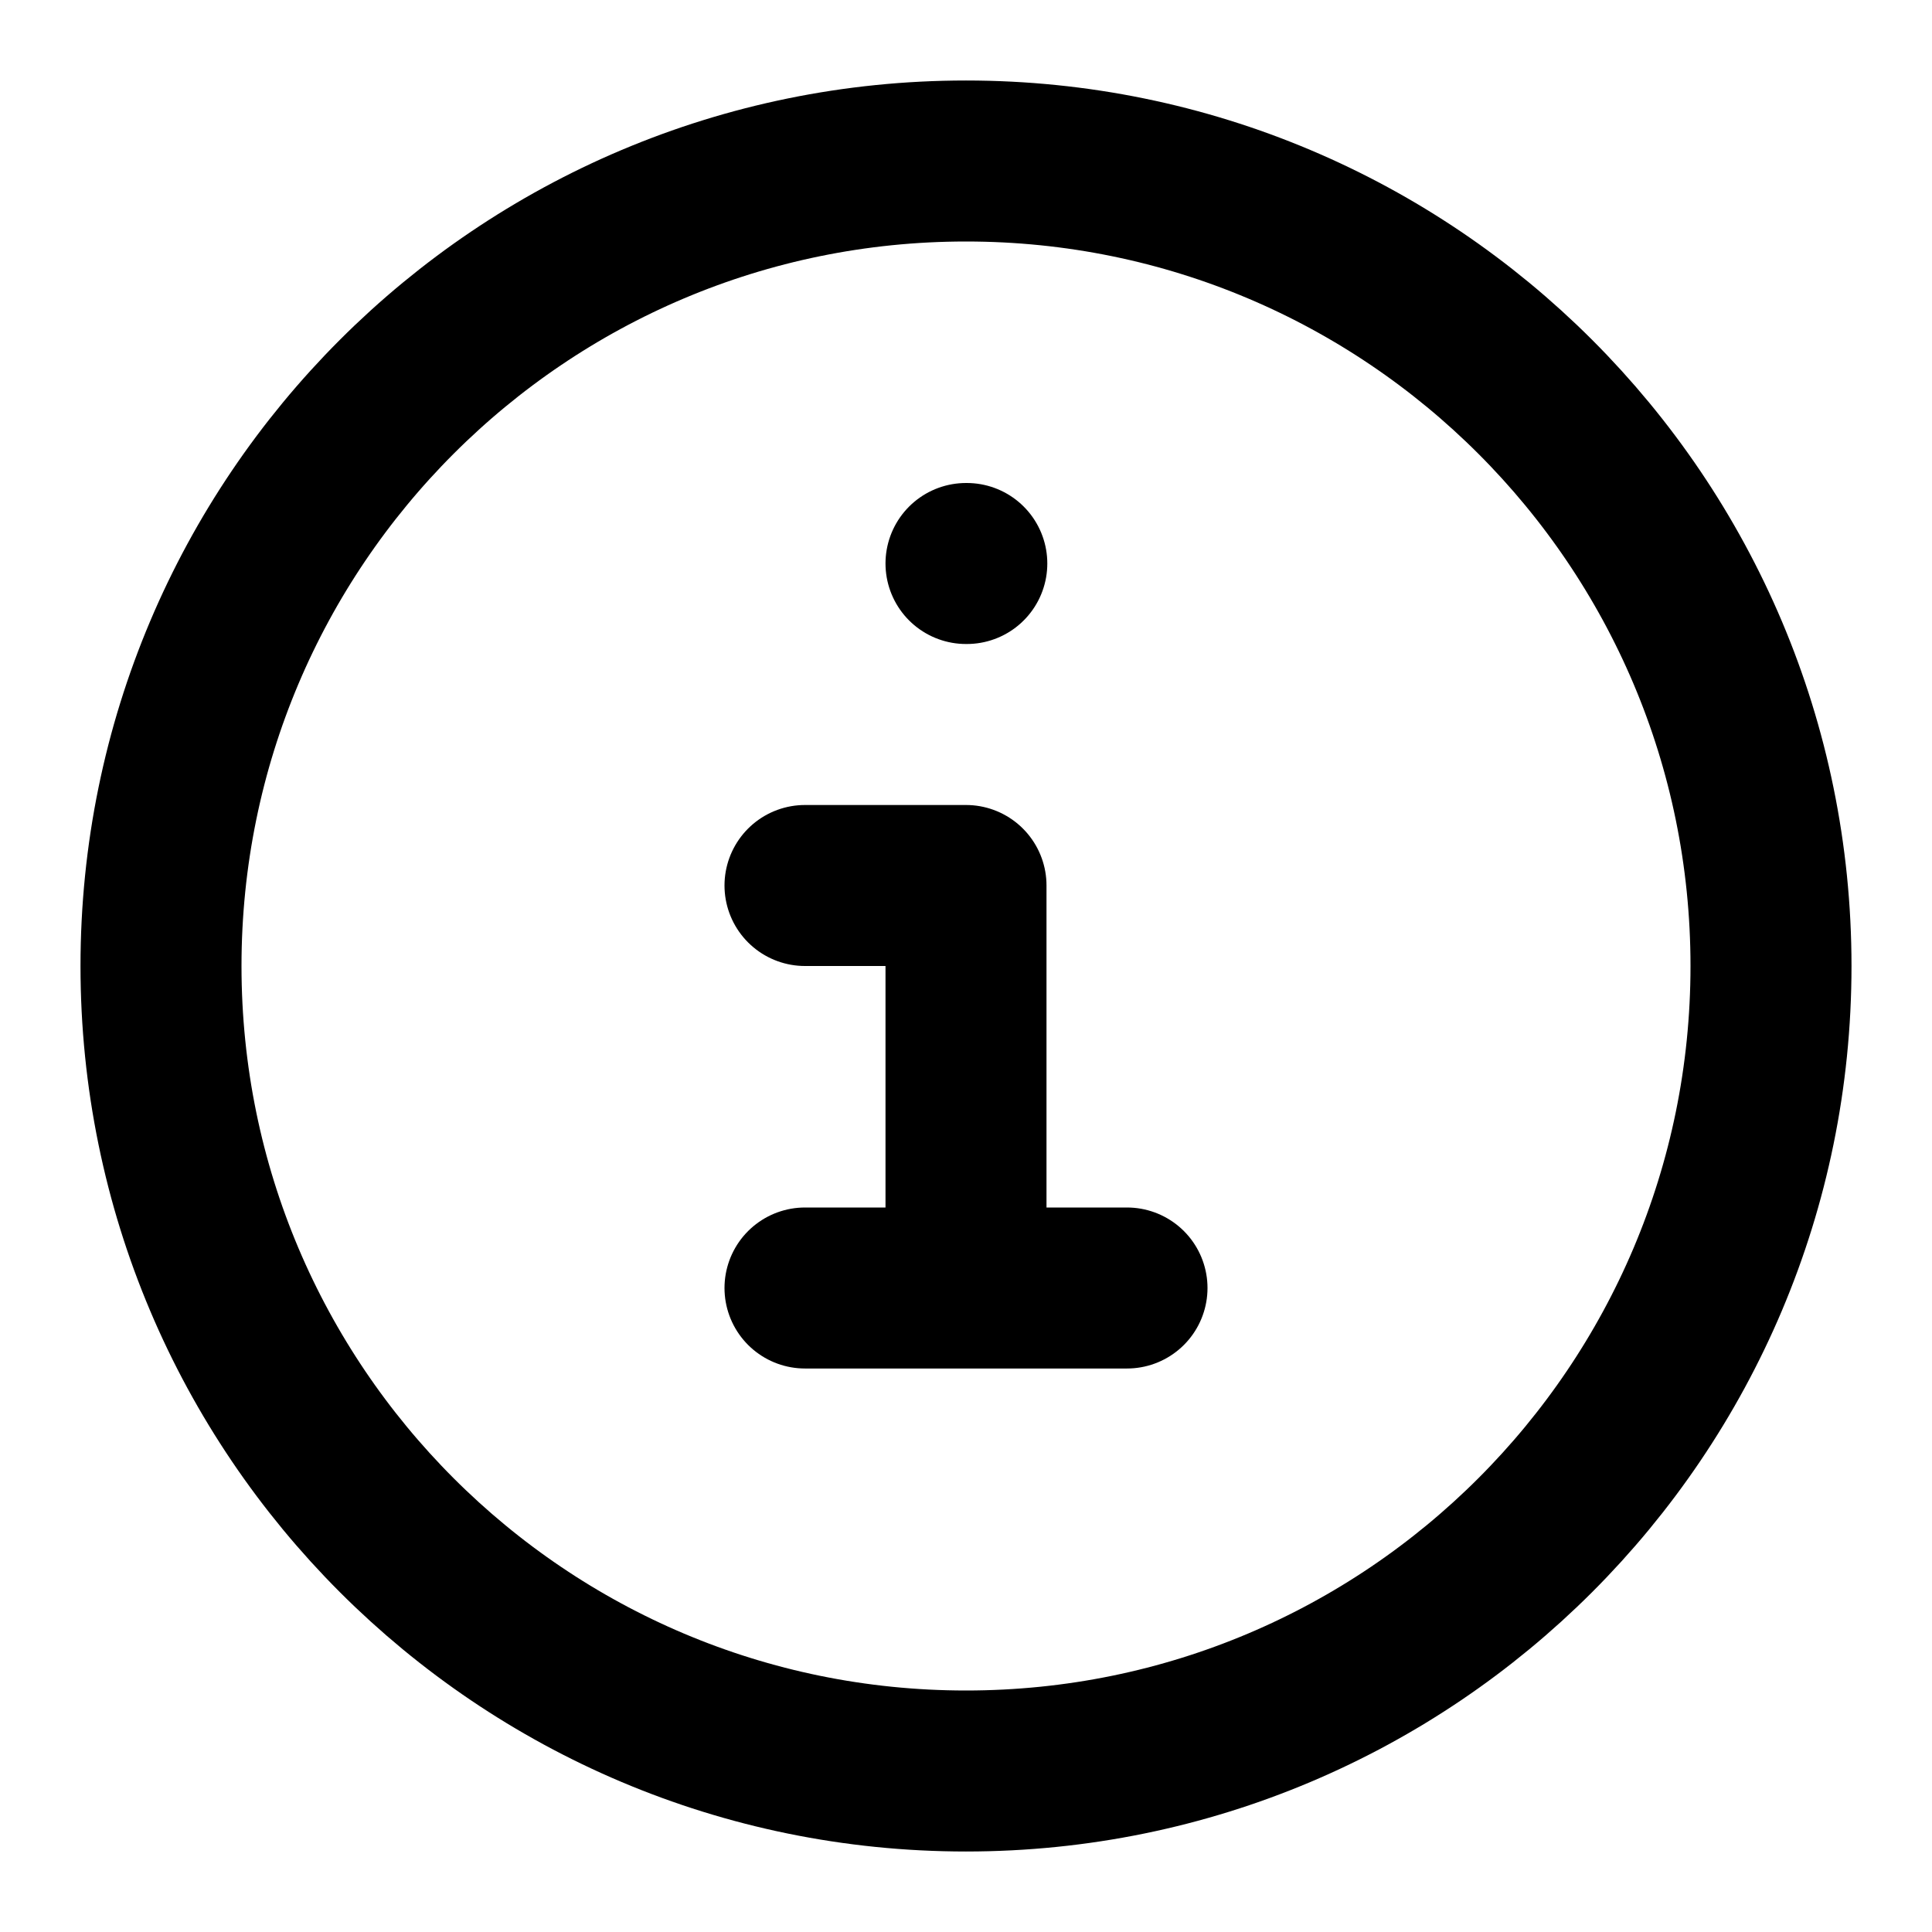
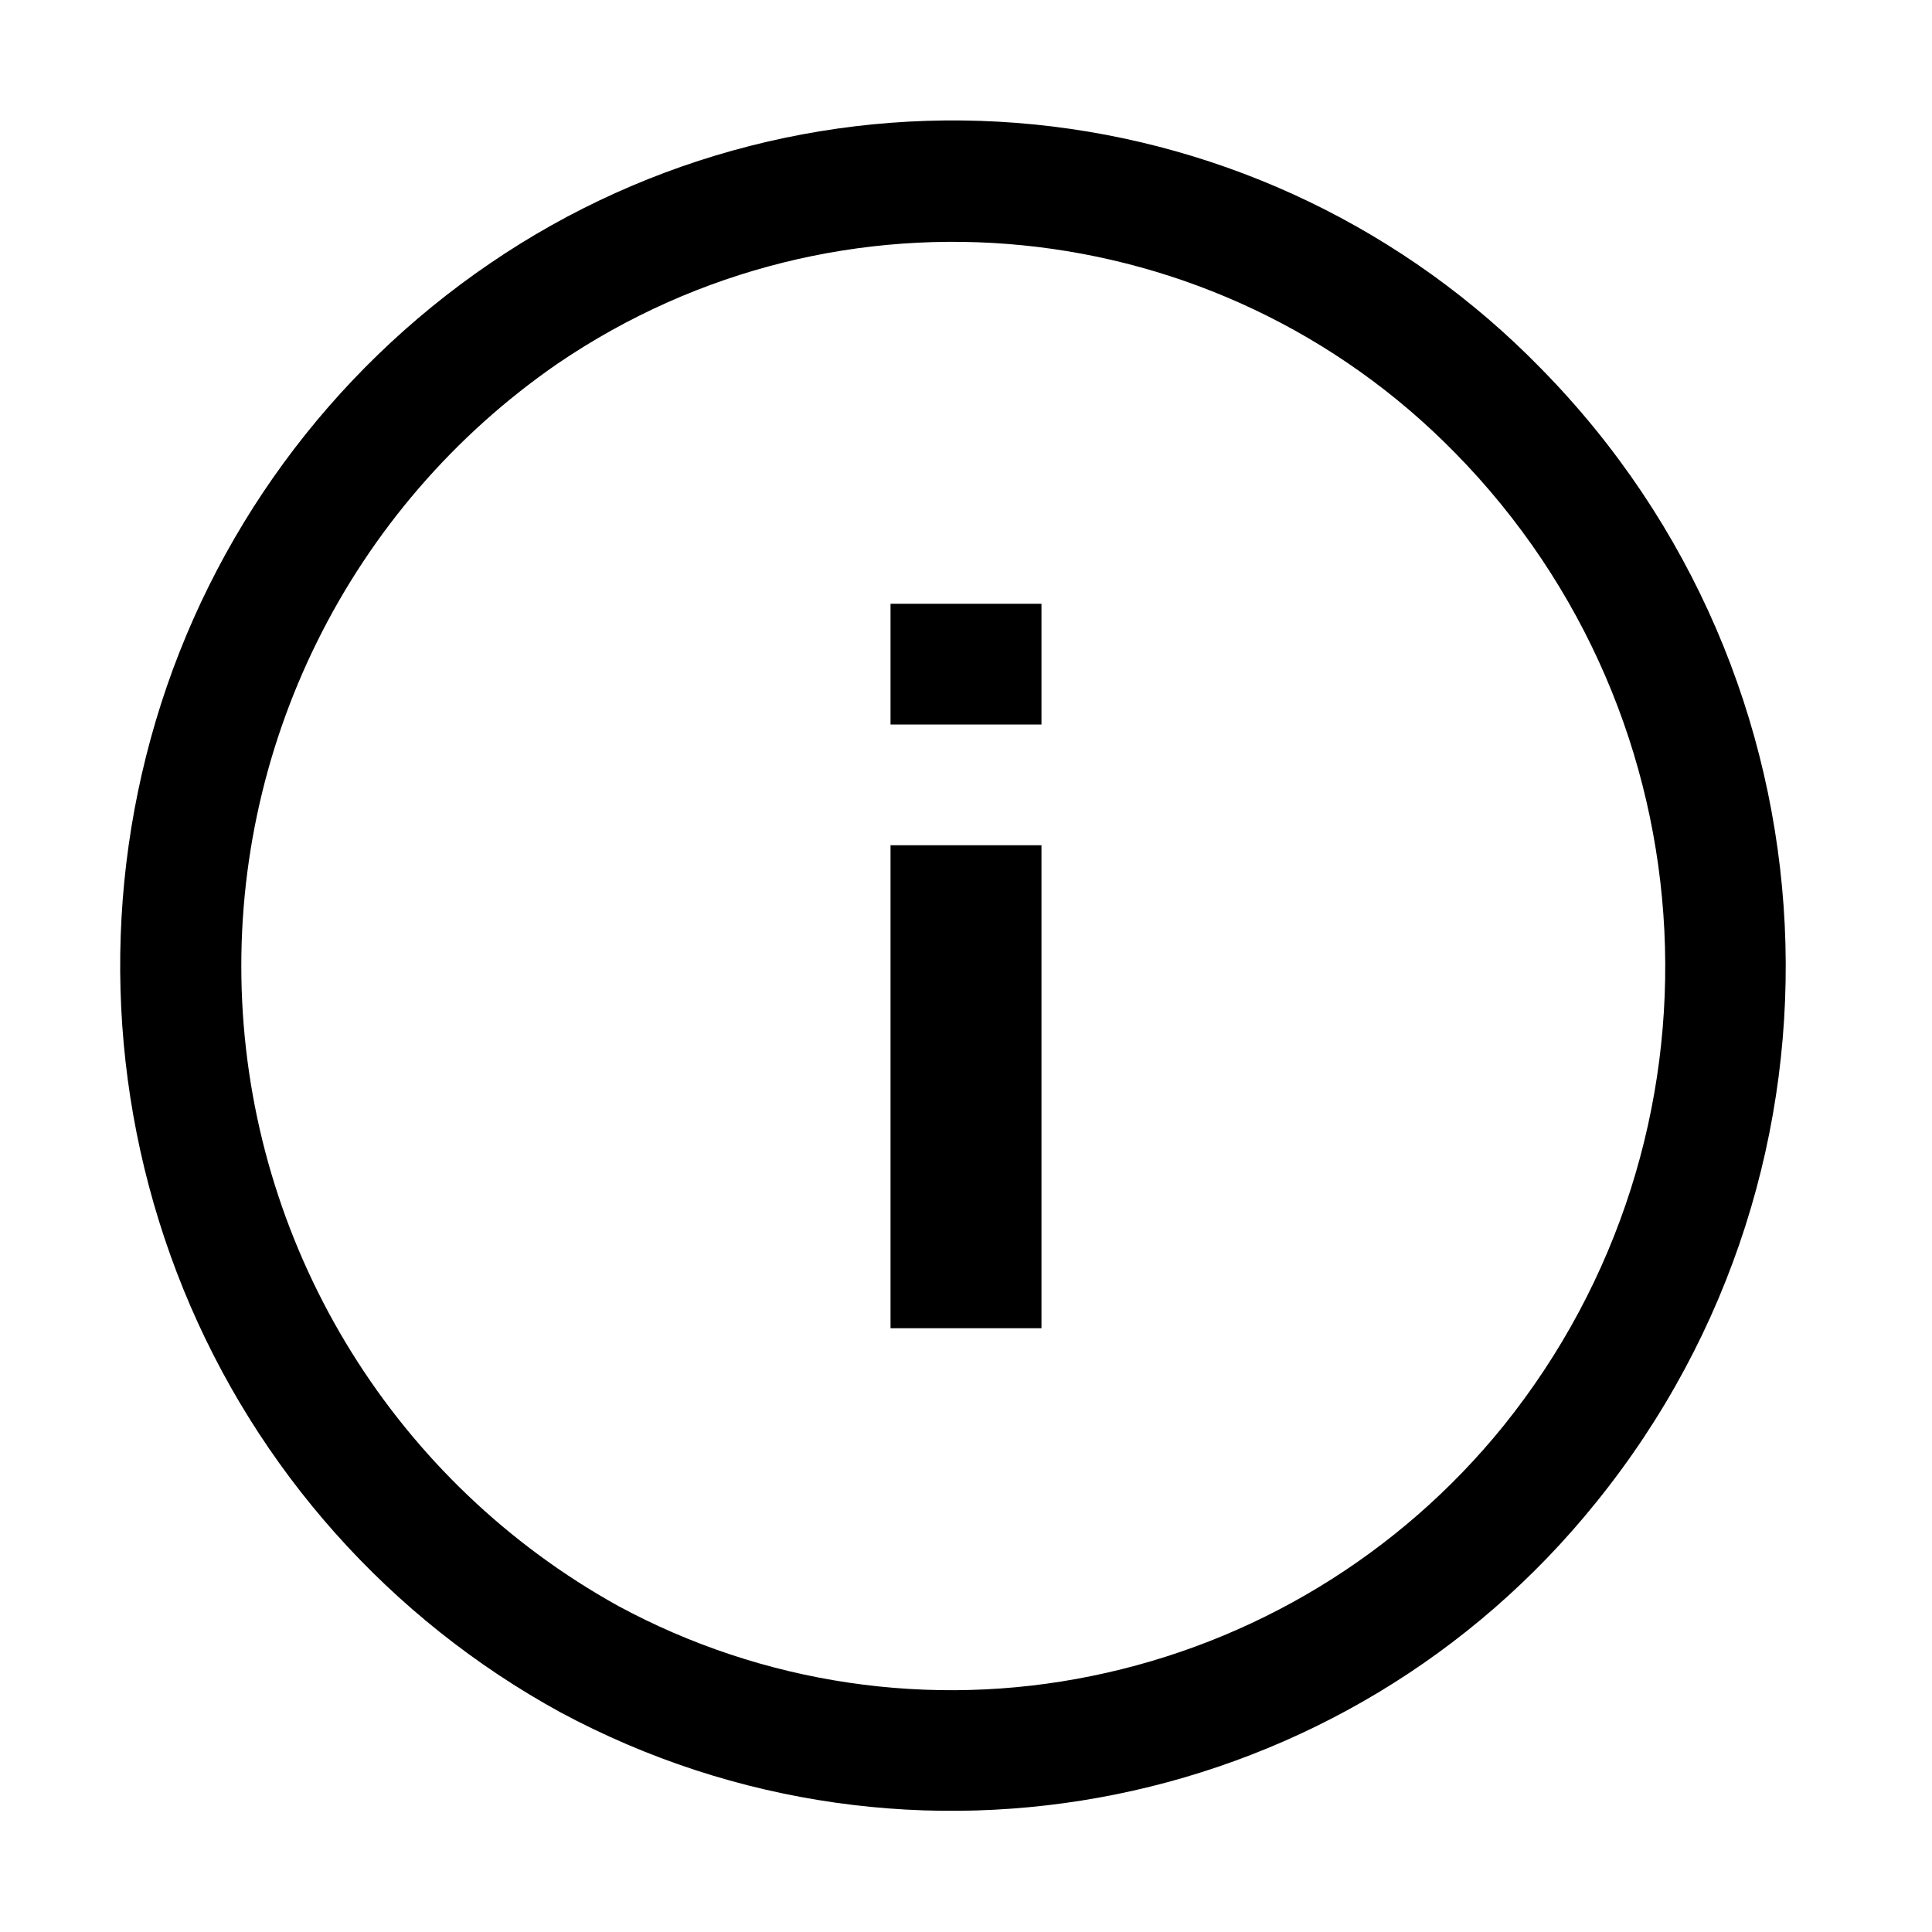
- <svg xmlns="http://www.w3.org/2000/svg" viewBox="0 0 24 24" width="100%" height="100%" pointer-events="none">
-   <g fill="none" stroke="currentColor" stroke-linecap="round" stroke-linejoin="round" stroke-width="2">
-     <circle cx="12" cy="12" r="10" />
-     <path d="M12 7h.01M10 11h2v5m-2 0h4" />
-   </g>
+ <svg xmlns="http://www.w3.org/2000/svg" viewBox="0 0 16 16" width="100%" height="100%" pointer-events="none">
+   <path fill="currentColor" fill-rule="evenodd" d="M8.568 1.031A6.8 6.8 0 0 1 12.76 3.05a7.06 7.06 0 0 1 .46 9.39 6.85 6.85 0 0 1-8.58 1.74 7 7 0 0 1-3.12-3.5 7.12 7.12 0 0 1-.23-4.71 7 7 0 0 1 2.77-3.79 6.8 6.8 0 0 1 4.508-1.149M9.04 13.88a5.9 5.9 0 0 0 3.41-2.07 6.07 6.07 0 0 0-.4-8.06 5.82 5.82 0 0 0-7.43-.74 6.06 6.06 0 0 0 .5 10.29 5.8 5.8 0 0 0 3.92.58M7.375 6h1.25V5h-1.25zm1.25 1v4h-1.25V7z" clip-rule="evenodd" />
</svg>
